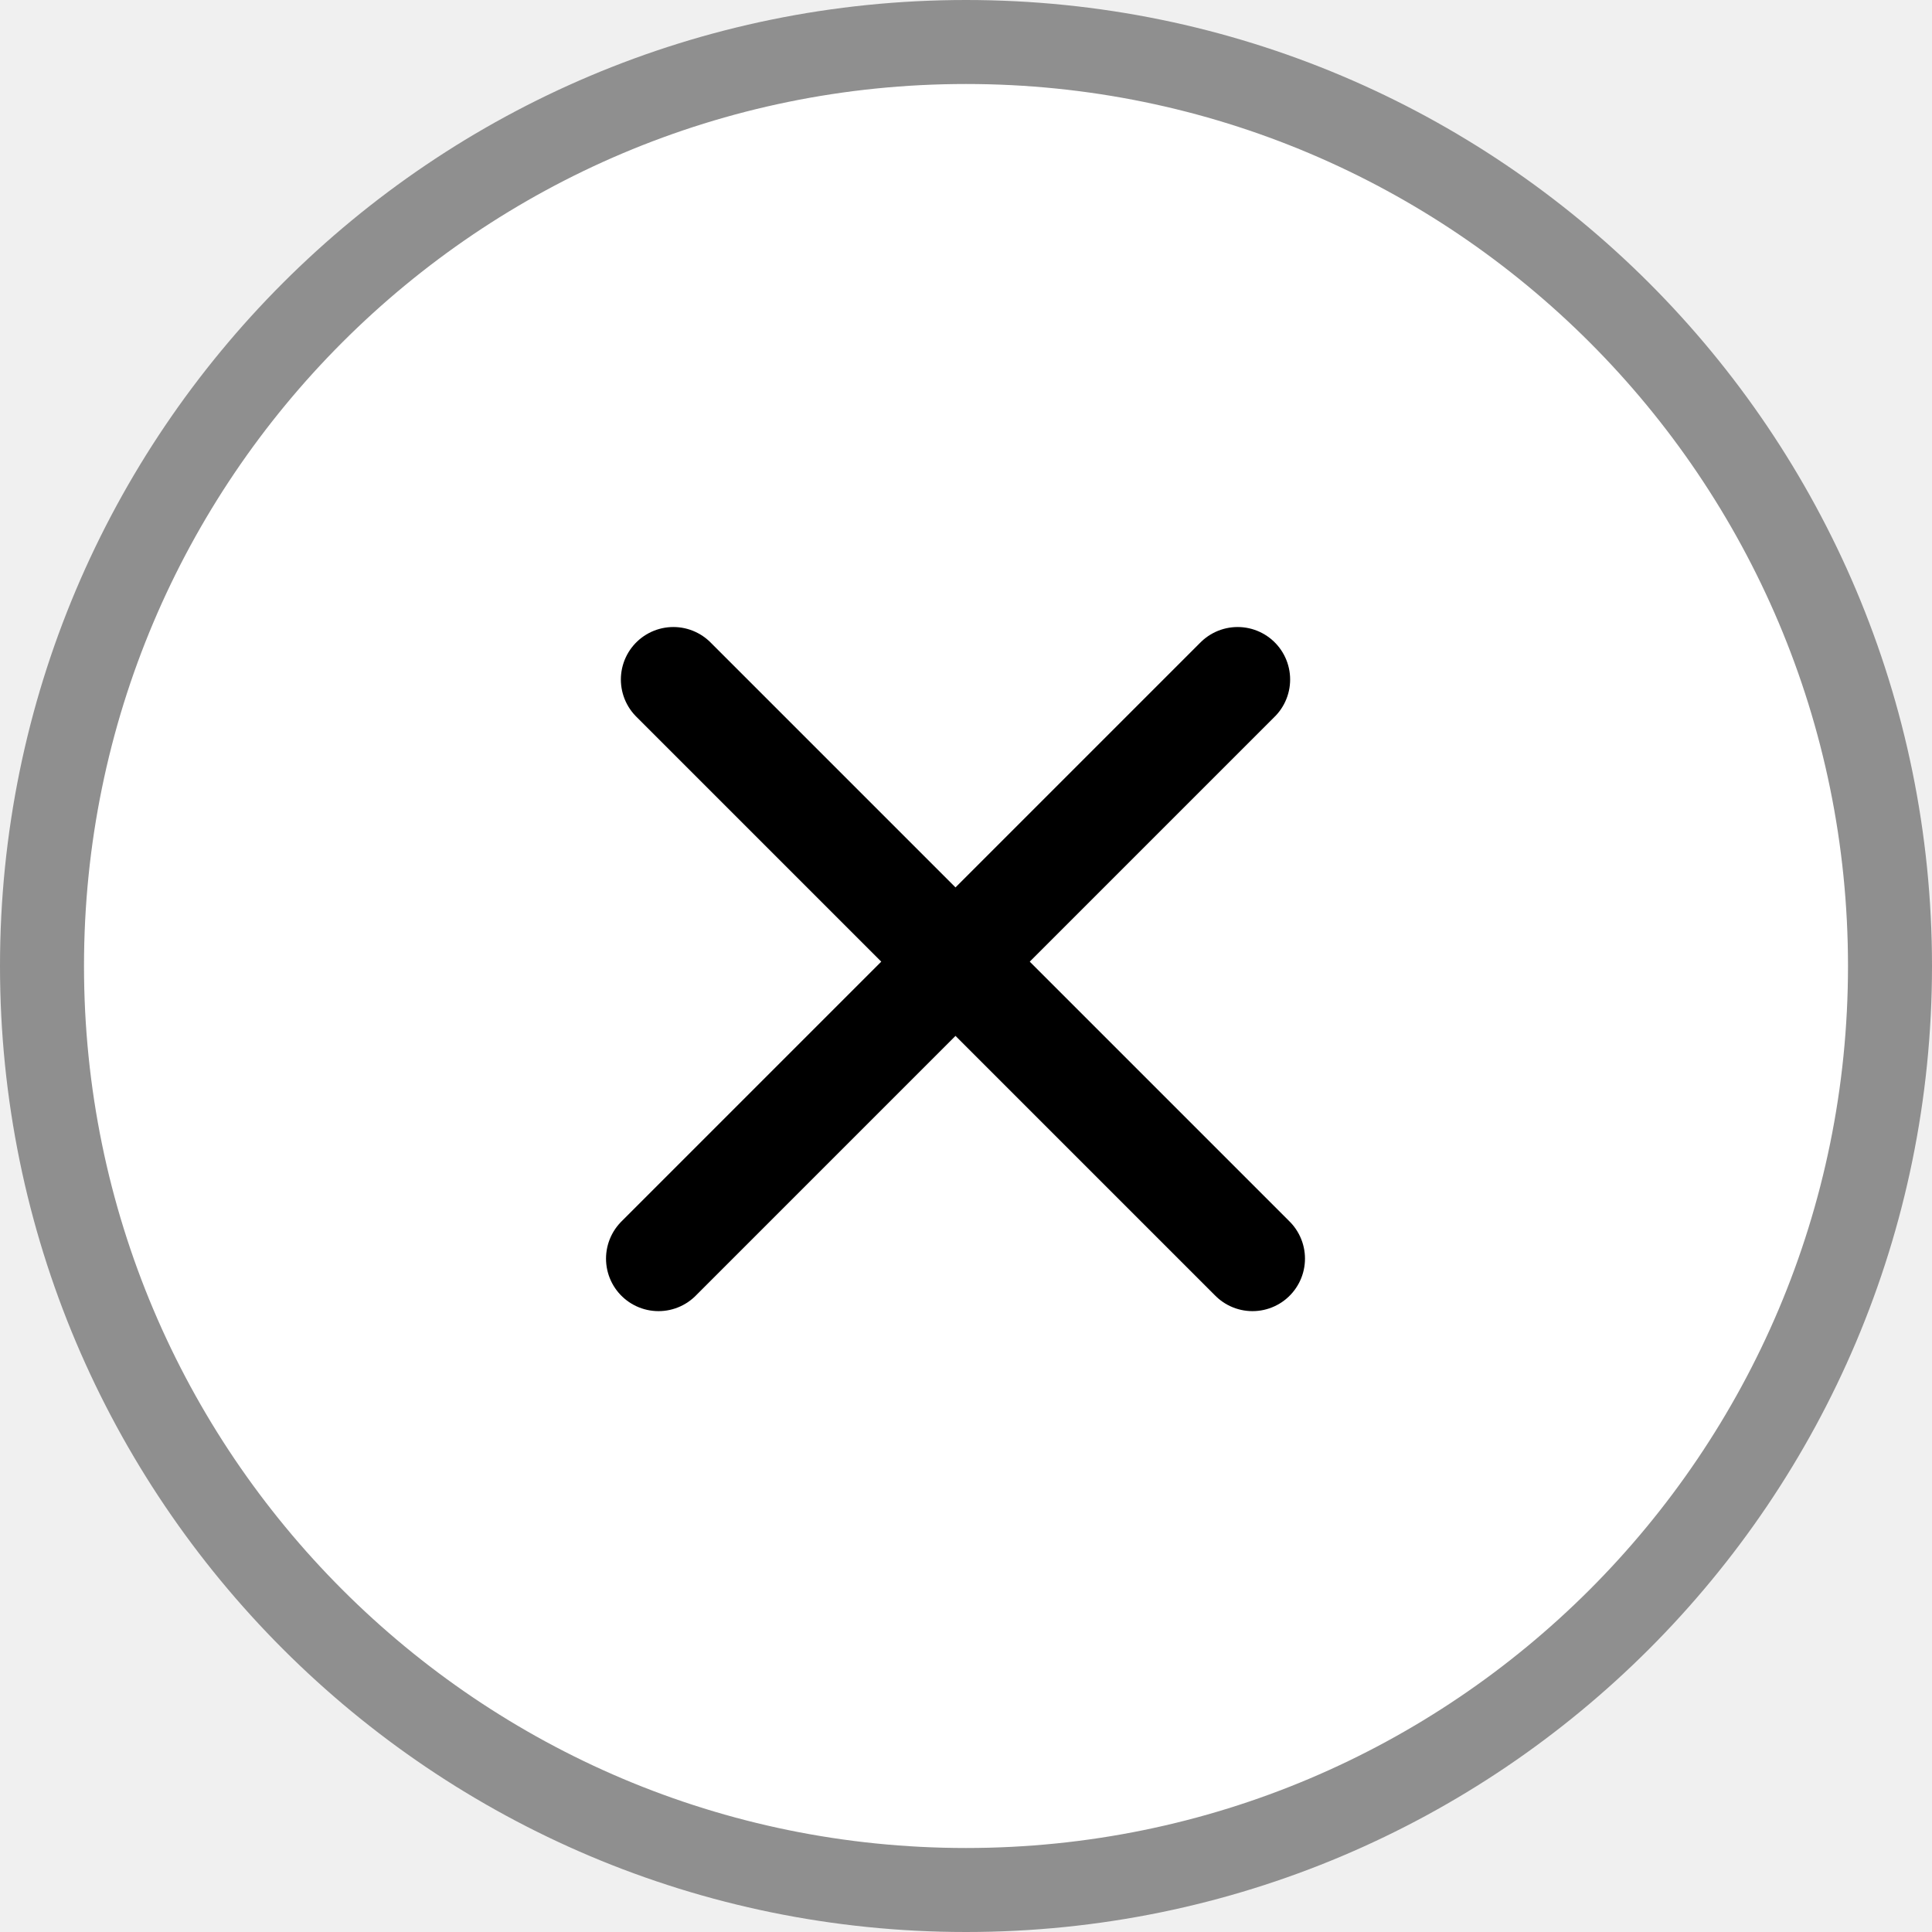
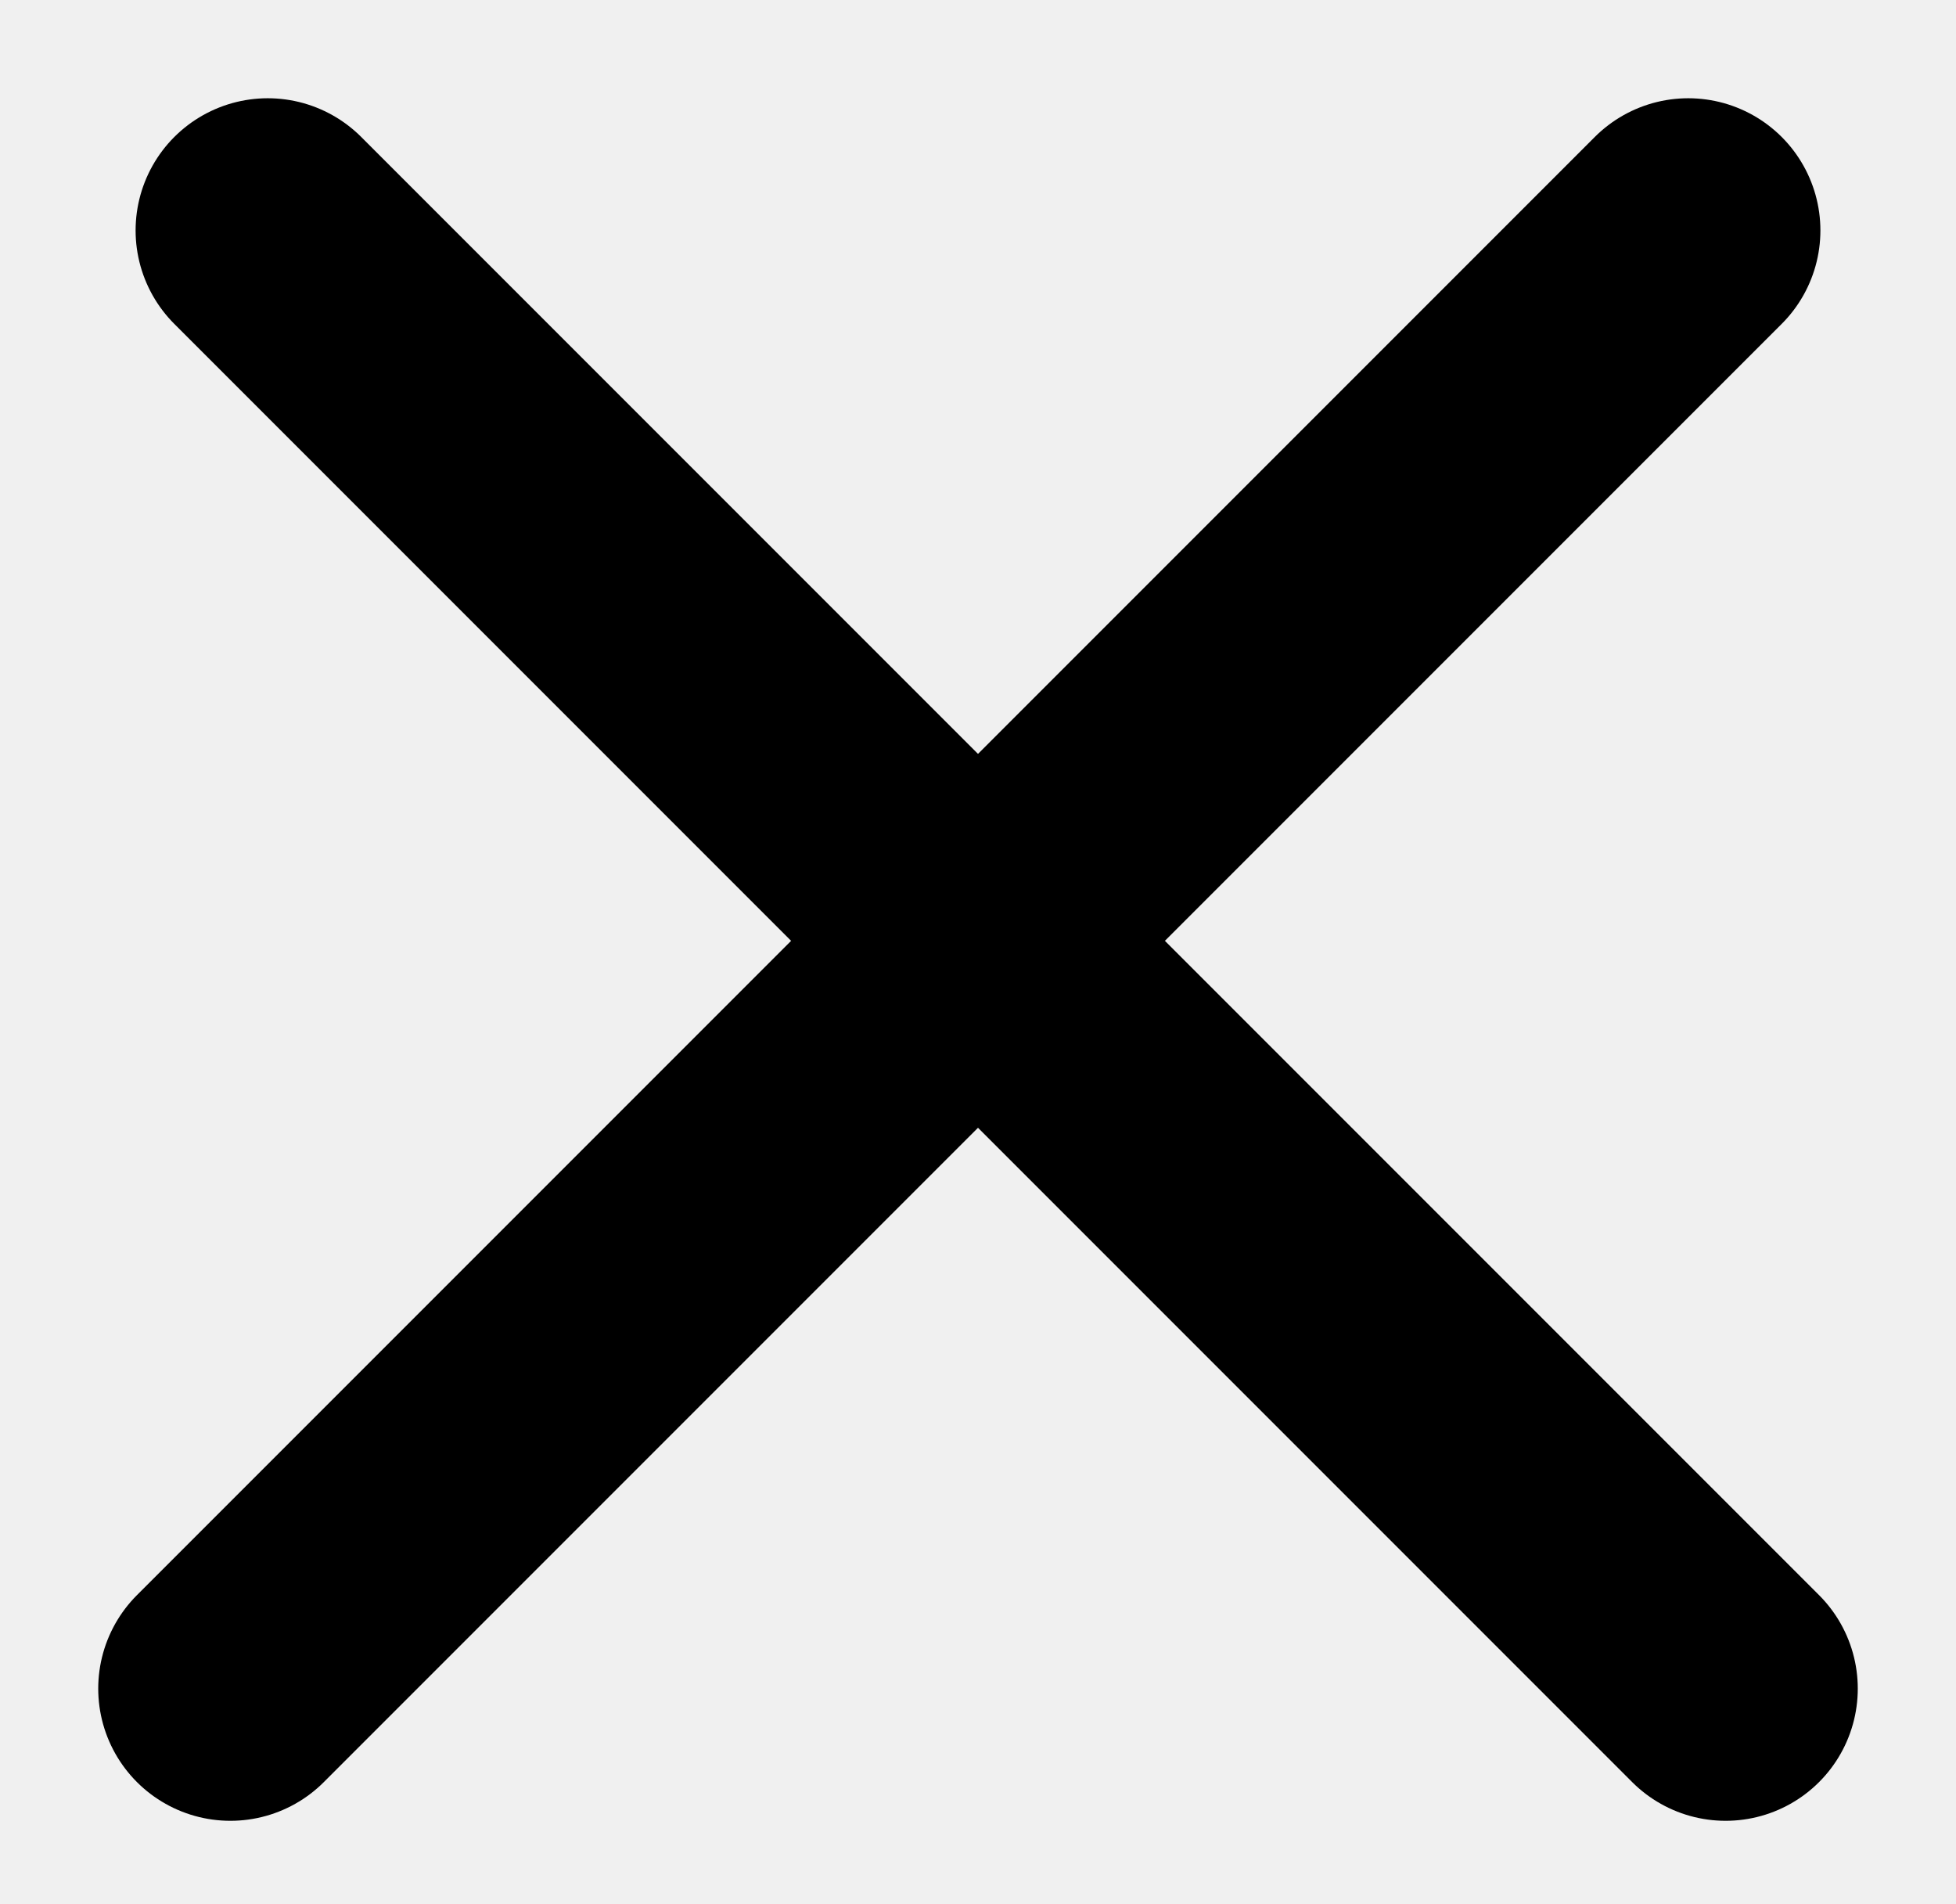
- <svg xmlns="http://www.w3.org/2000/svg" width="92" height="92" viewBox="0 0 92 92" fill="none">
-   <circle cx="46" cy="46" r="44" fill="white" stroke="#8F8F8F" stroke-width="4" />
-   <path d="M31.358 59.935L58.935 32.358" stroke="black" stroke-width="5" stroke-linecap="round" />
-   <path d="M32.065 32.358L59.642 59.935" stroke="black" stroke-width="5" stroke-linecap="round" />
+ <svg xmlns="http://www.w3.org/2000/svg" width="37" height="36" viewBox="0 0 37 36" fill="none">
+   <path d="M4.358 31.935L31.935 4.358" stroke="black" stroke-width="5" stroke-linecap="round" />
+   <path d="M5.065 4.358L32.642 31.935" stroke="black" stroke-width="5" stroke-linecap="round" />
</svg>
